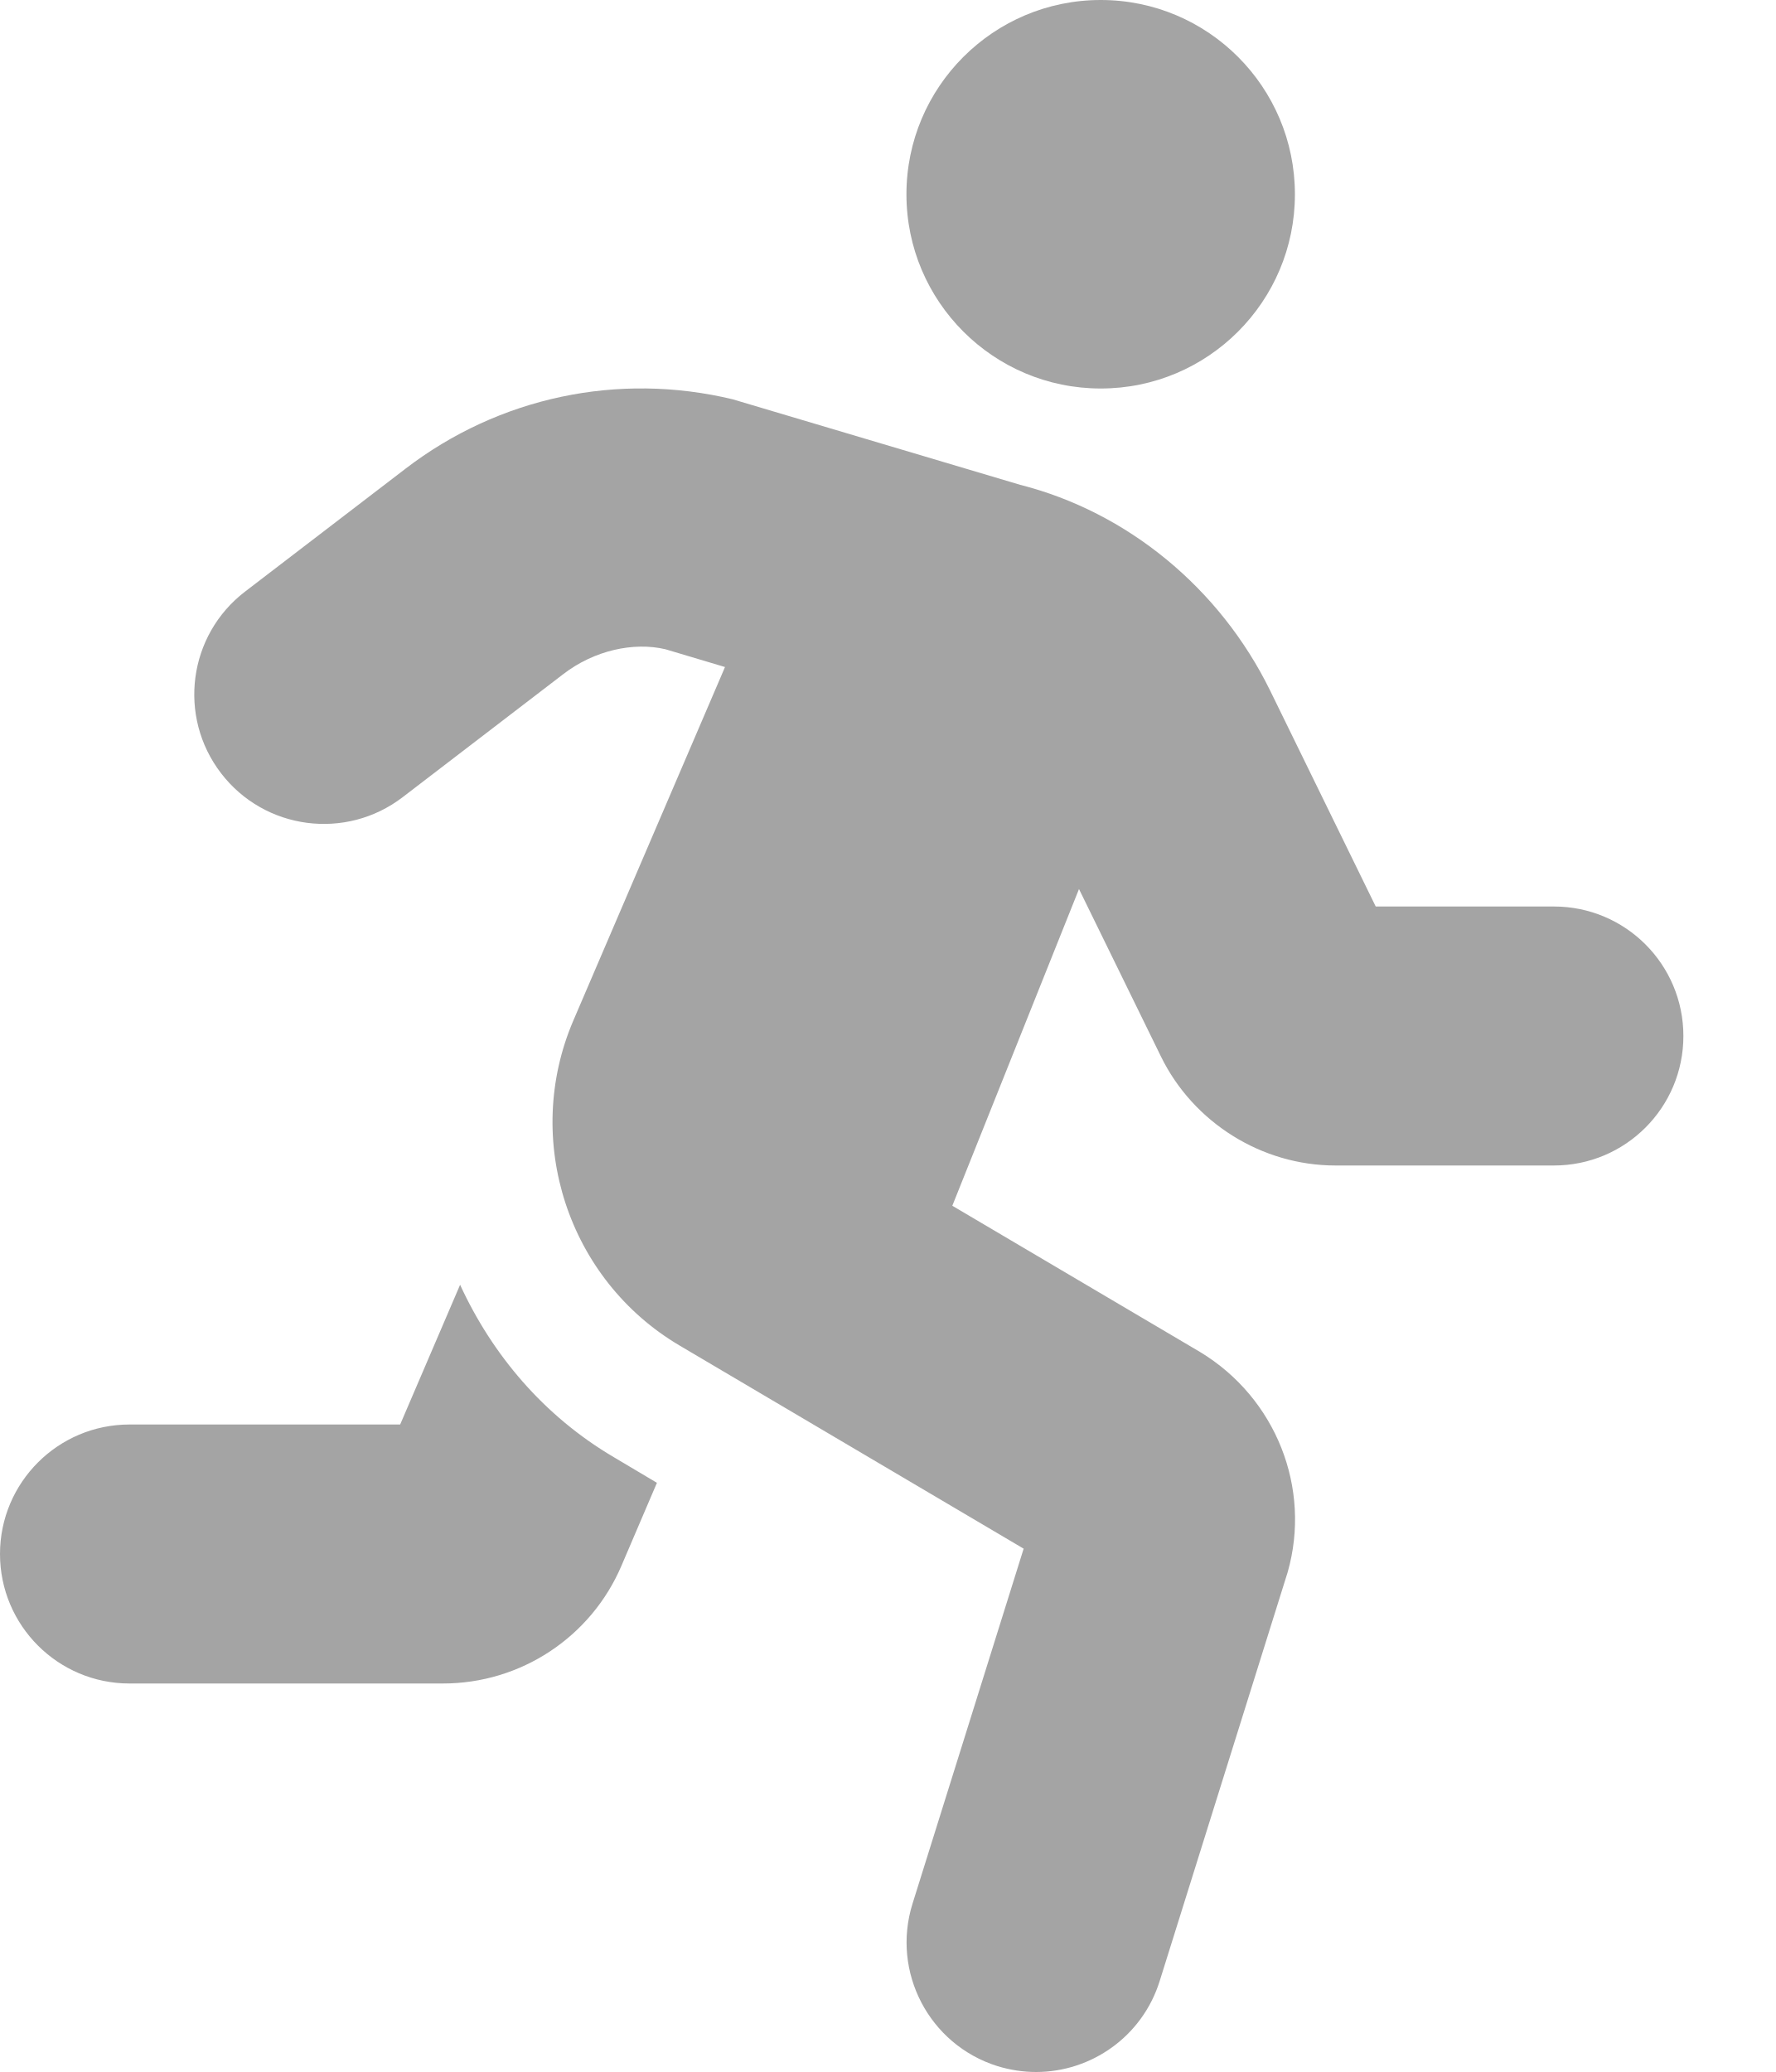
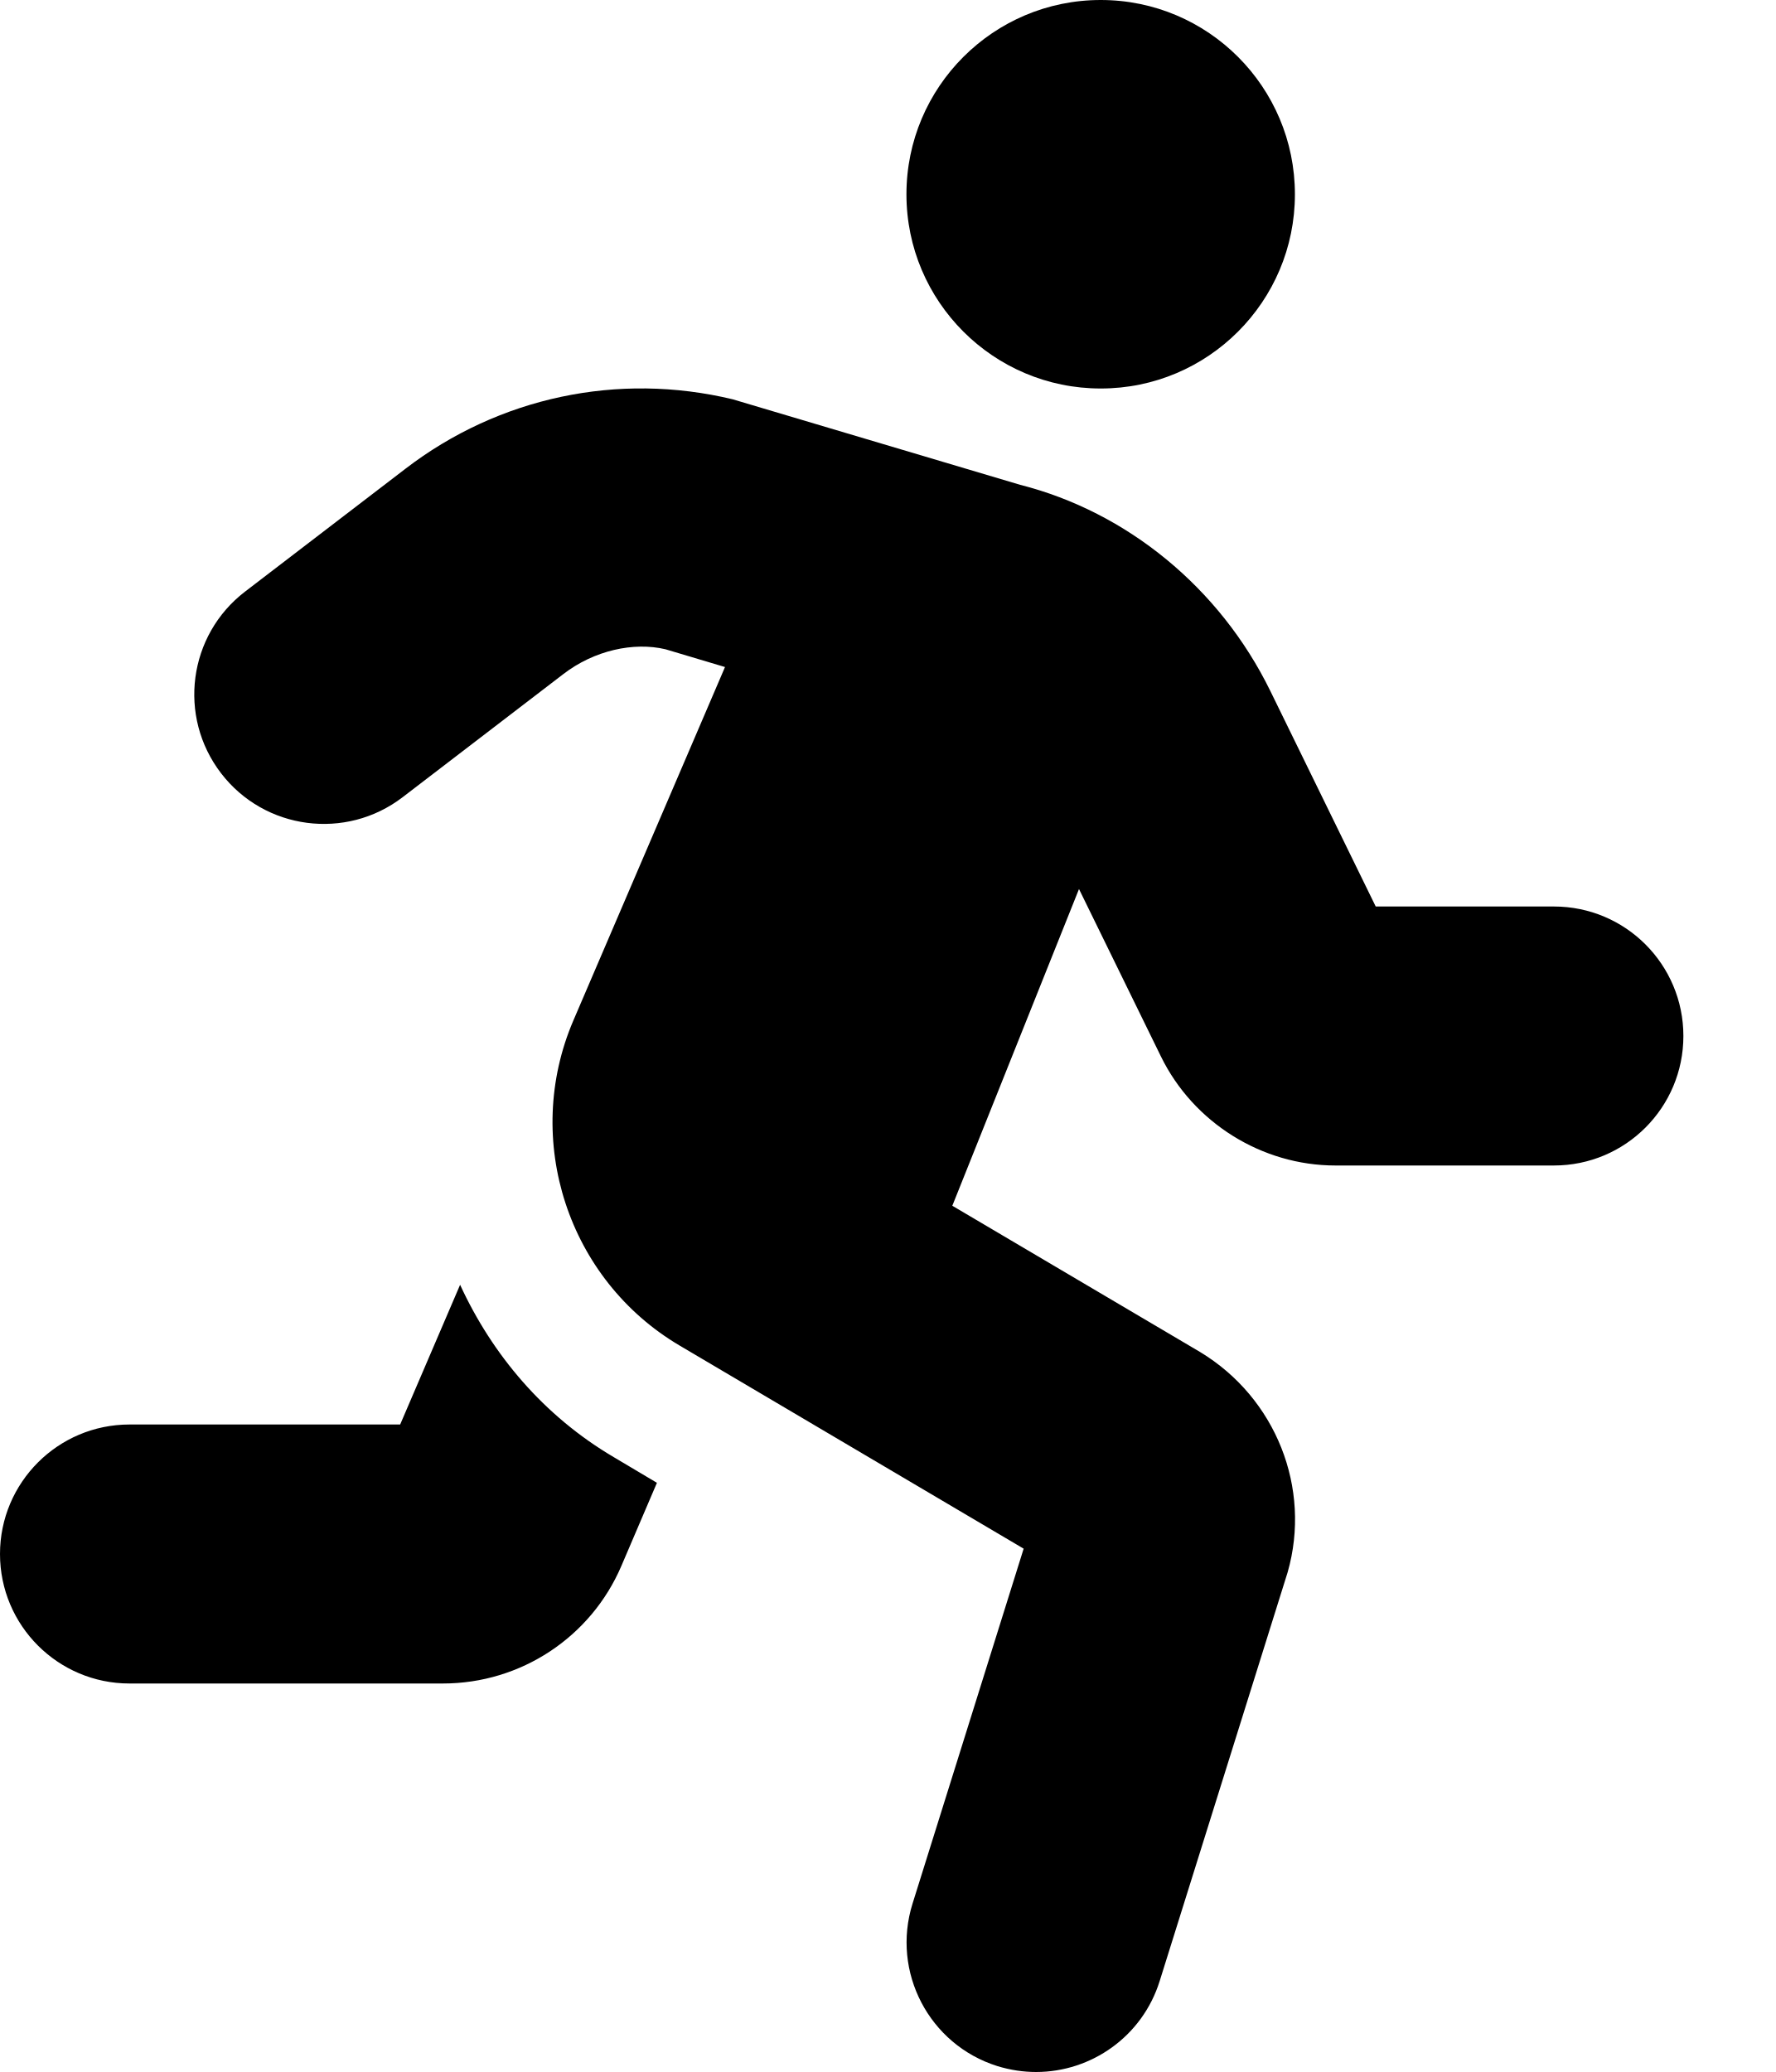
<svg xmlns="http://www.w3.org/2000/svg" width="12" height="14" viewBox="0 0 12 14" fill="none">
-   <path d="M7.438 2.625C8.163 2.625 8.75 2.037 8.75 1.313C8.75 0.588 8.163 0 7.438 0C6.713 0 6.125 0.588 6.125 1.313C6.125 2.037 6.713 2.625 7.438 2.625ZM3.109 8.681L2.704 9.625H0.875C0.392 9.625 0 10.017 0 10.5C0 10.983 0.392 11.375 0.875 11.375H2.993C3.519 11.375 3.993 11.062 4.199 10.58L4.439 10.019L4.148 9.846C3.674 9.567 3.326 9.153 3.109 8.681ZM10.5 6.125H9.296L8.584 4.669C8.242 3.97 7.614 3.459 6.894 3.276L4.951 2.698C4.177 2.512 3.371 2.683 2.74 3.167L1.655 3.998C1.272 4.292 1.199 4.841 1.494 5.225C1.788 5.608 2.337 5.68 2.72 5.387L3.806 4.555C4.015 4.394 4.282 4.336 4.497 4.387L4.899 4.507L3.874 6.896C3.529 7.702 3.838 8.647 4.593 9.092L6.917 10.464L6.166 12.863C6.022 13.324 6.278 13.815 6.739 13.96C6.827 13.987 6.915 14 7.001 14C7.374 14 7.719 13.76 7.836 13.386L8.701 10.623C8.863 10.055 8.622 9.445 8.109 9.135L6.435 8.147L7.291 6.007L7.845 7.139C8.064 7.586 8.527 7.875 9.024 7.875H10.5C10.984 7.875 11.375 7.483 11.375 7C11.375 6.517 10.984 6.125 10.5 6.125Z" fill="#A4A4A4" />
+   <path d="M7.438 2.625C8.163 2.625 8.75 2.037 8.75 1.313C8.75 0.588 8.163 0 7.438 0C6.713 0 6.125 0.588 6.125 1.313C6.125 2.037 6.713 2.625 7.438 2.625ZM3.109 8.681L2.704 9.625H0.875C0.392 9.625 0 10.017 0 10.5C0 10.983 0.392 11.375 0.875 11.375H2.993C3.519 11.375 3.993 11.062 4.199 10.58L4.439 10.019L4.148 9.846C3.674 9.567 3.326 9.153 3.109 8.681ZM10.5 6.125H9.296L8.584 4.669C8.242 3.97 7.614 3.459 6.894 3.276L4.951 2.698C4.177 2.512 3.371 2.683 2.74 3.167L1.655 3.998C1.272 4.292 1.199 4.841 1.494 5.225C1.788 5.608 2.337 5.68 2.72 5.387L3.806 4.555C4.015 4.394 4.282 4.336 4.497 4.387L4.899 4.507L3.874 6.896C3.529 7.702 3.838 8.647 4.593 9.092L6.917 10.464L6.166 12.863C6.022 13.324 6.278 13.815 6.739 13.96C6.827 13.987 6.915 14 7.001 14C7.374 14 7.719 13.76 7.836 13.386L8.701 10.623C8.863 10.055 8.622 9.445 8.109 9.135L6.435 8.147L7.291 6.007L7.845 7.139C8.064 7.586 8.527 7.875 9.024 7.875H10.5C10.984 7.875 11.375 7.483 11.375 7C11.375 6.517 10.984 6.125 10.5 6.125Z" fill="black" />
</svg>
